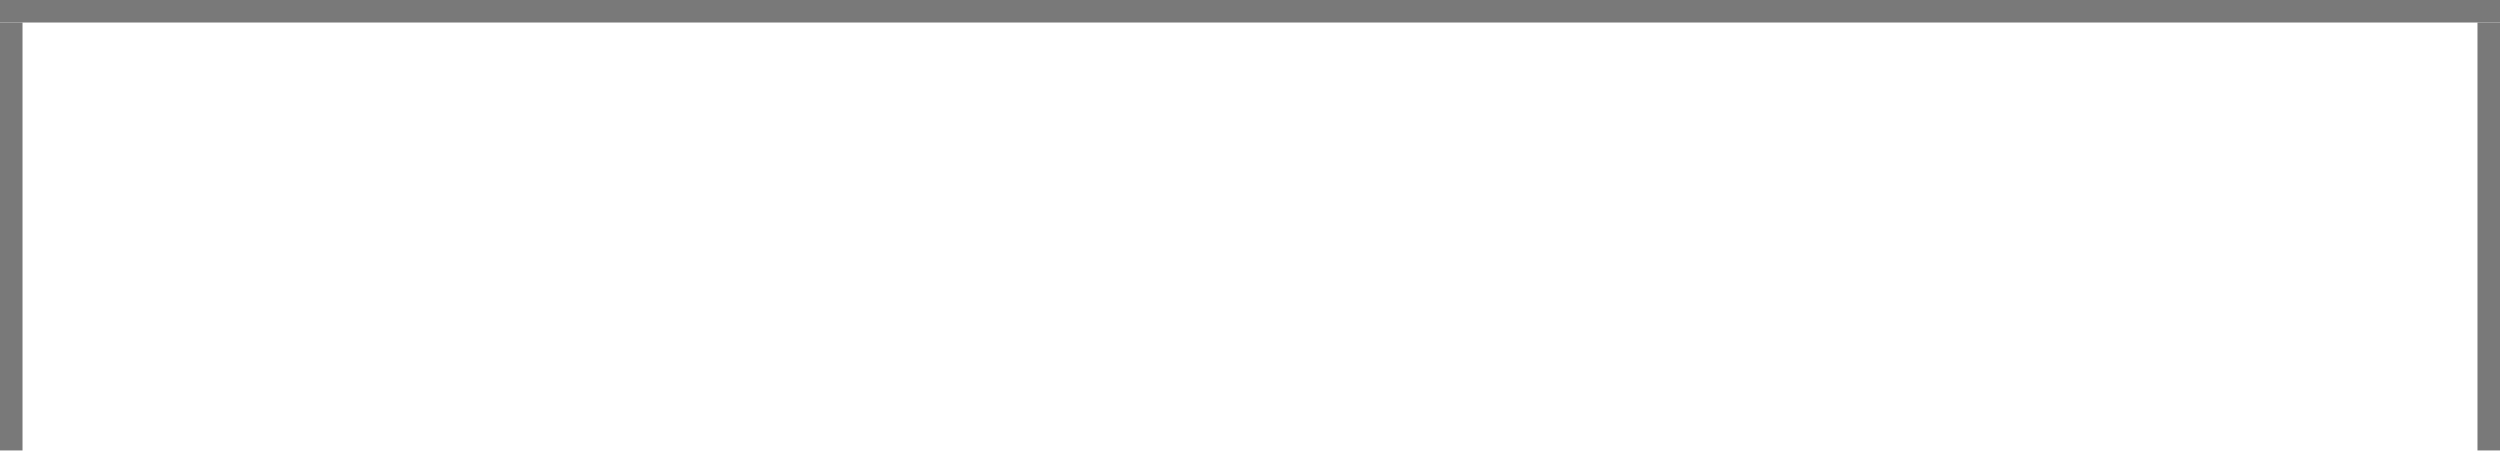
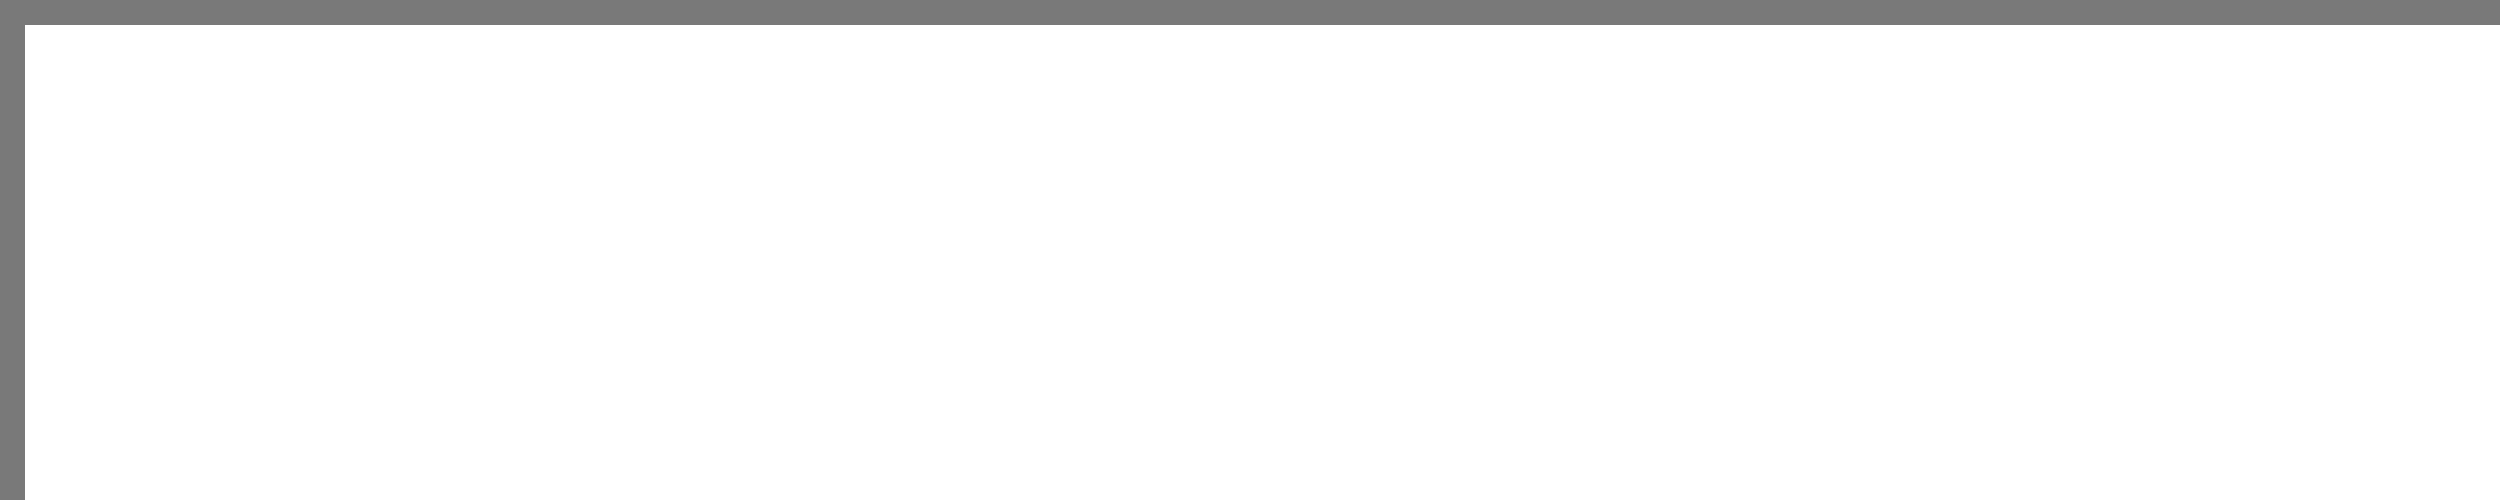
- <svg xmlns="http://www.w3.org/2000/svg" version="1.1" width="111px" height="20px" viewBox="1051 169 111 20">
-   <path d="M 1 1  L 110 1  L 110 20  L 1 20  L 1 1  Z " fill-rule="nonzero" fill="rgba(255, 255, 255, 1)" stroke="none" transform="matrix(1 0 0 1 1051 169 )" class="fill" />
-   <path d="M 0.5 1  L 0.5 20  " stroke-width="1" stroke-dasharray="0" stroke="rgba(121, 121, 121, 1)" fill="none" transform="matrix(1 0 0 1 1051 169 )" class="stroke" />
-   <path d="M 0 0.5  L 111 0.5  " stroke-width="1" stroke-dasharray="0" stroke="rgba(121, 121, 121, 1)" fill="none" transform="matrix(1 0 0 1 1051 169 )" class="stroke" />
-   <path d="M 110.5 1  L 110.5 20  " stroke-width="1" stroke-dasharray="0" stroke="rgba(121, 121, 121, 1)" fill="none" transform="matrix(1 0 0 1 1051 169 )" class="stroke" />
+ <svg xmlns="http://www.w3.org/2000/svg" version="1.1" width="100px" height="20px" viewBox="306 169 100 20">
+   <path d="M 1 1  L 100 1  L 100 20  L 1 20  L 1 1  Z " fill-rule="nonzero" fill="rgba(255, 255, 255, 1)" stroke="none" transform="matrix(1 0 0 1 306 169 )" class="fill" />
+   <path d="M 0.5 1  L 0.5 20  " stroke-width="1" stroke-dasharray="0" stroke="rgba(121, 121, 121, 1)" fill="none" transform="matrix(1 0 0 1 306 169 )" class="stroke" />
+   <path d="M 0 0.5  L 100 0.5  " stroke-width="1" stroke-dasharray="0" stroke="rgba(121, 121, 121, 1)" fill="none" transform="matrix(1 0 0 1 306 169 )" class="stroke" />
</svg>
